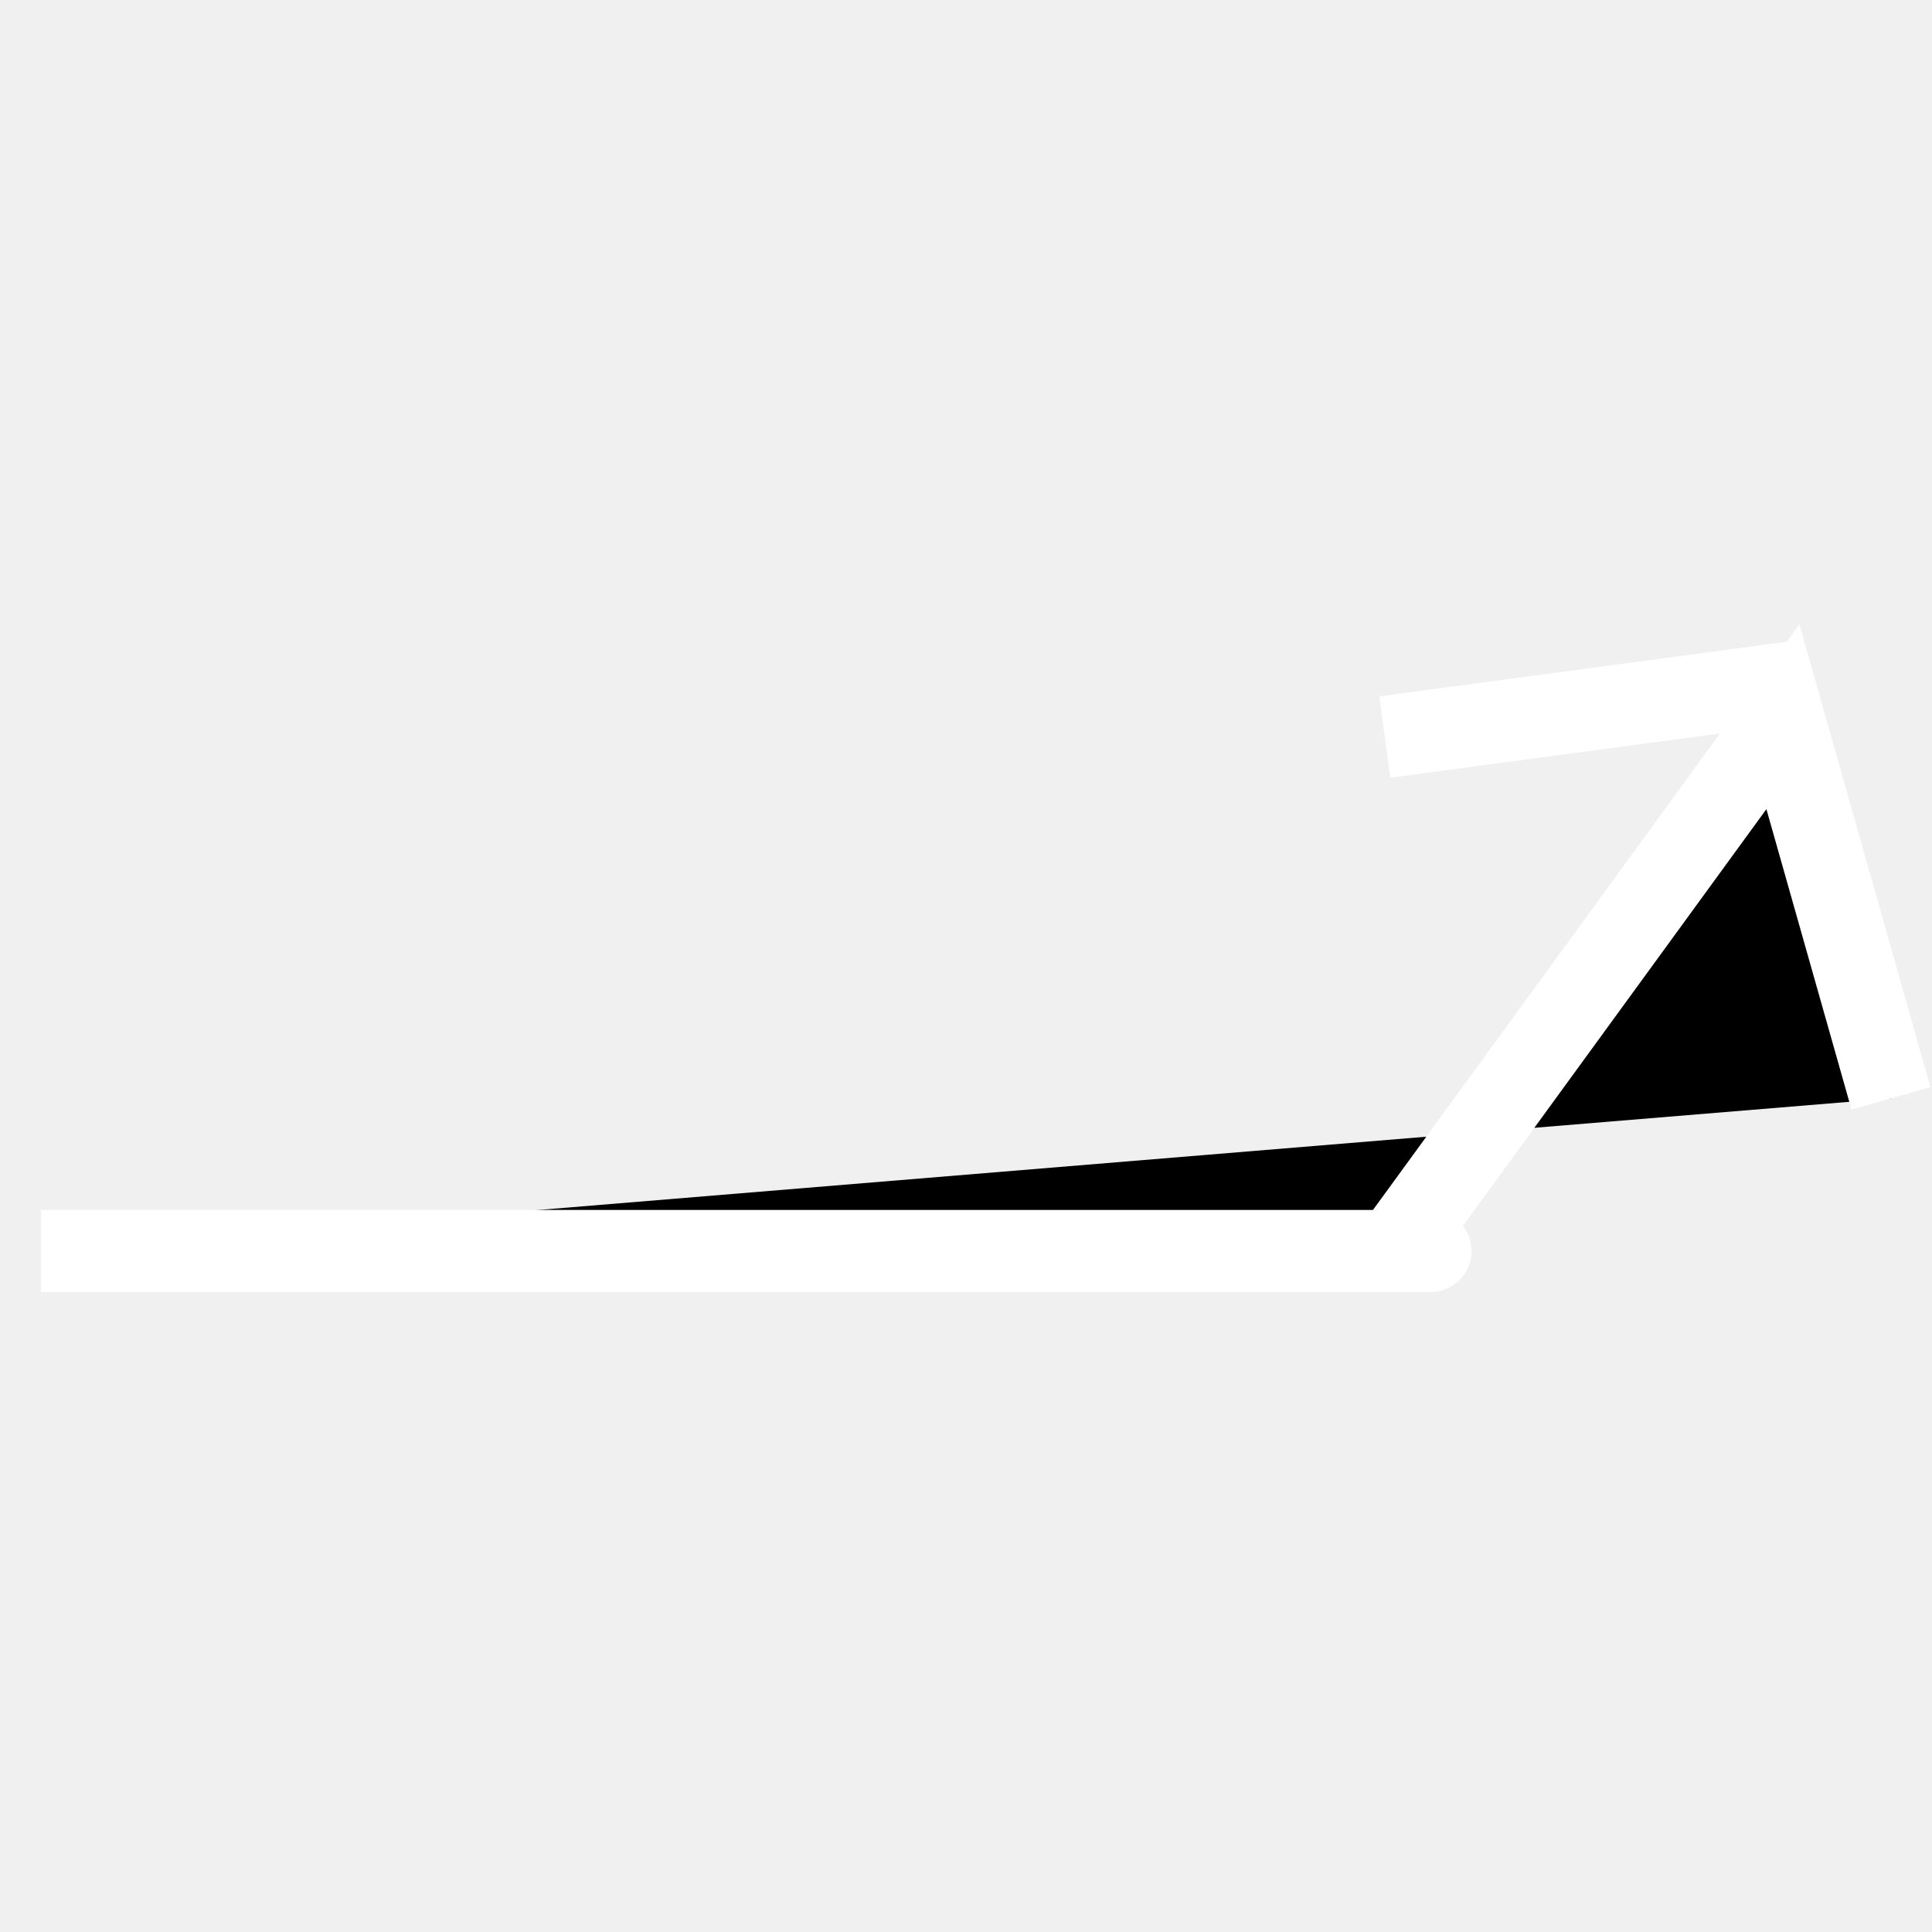
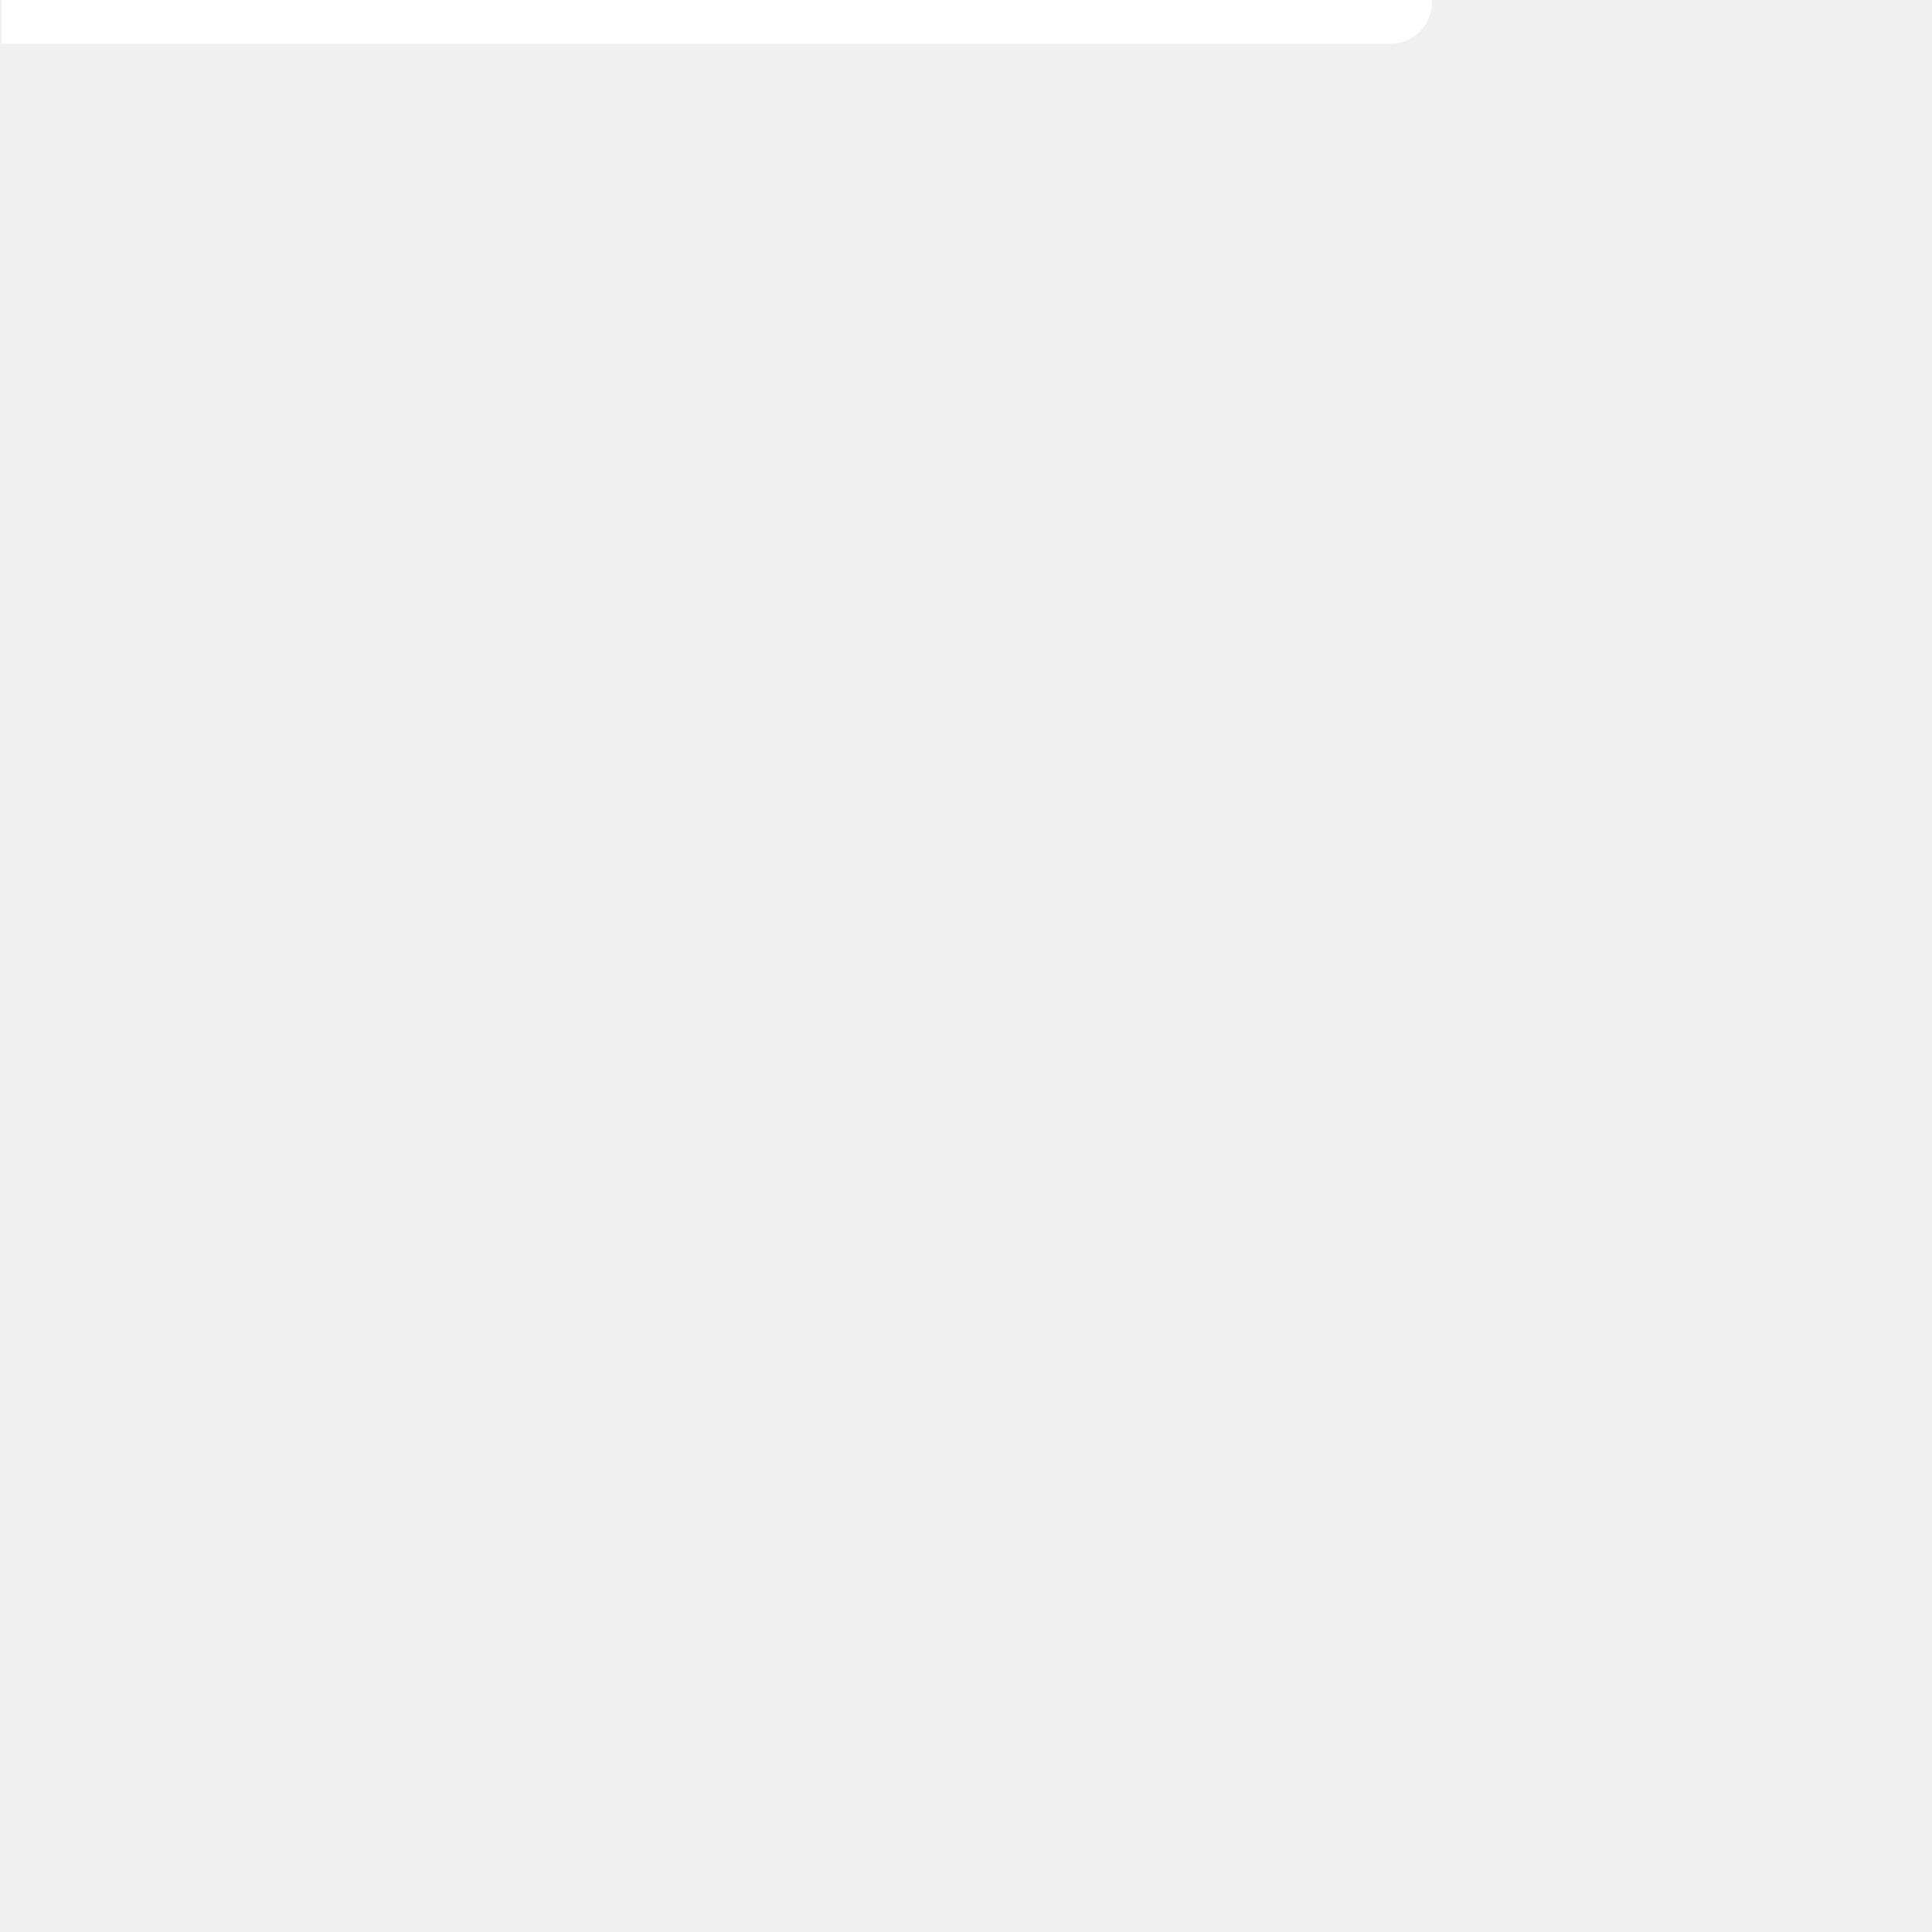
<svg xmlns="http://www.w3.org/2000/svg" width="64" height="64" id="svg2985" version="1.1">
  <defs id="defs2987" />
  <g id="Layer 1" transform="translate(0,16)">
-     <path style="fill:#none;stroke:#ffffff;stroke-width:2.719px;stroke-linecap:butt;stroke-linejoin:miter;stroke-opacity:1" d="m 1.359,25.441 c 57.635,0 44.814,0 44.814,0 L 59.061,7.744 62.641,20.385 M 45.872,8.415 59.721,6.559" id="sc_symbol" />
+     <path style="stroke:#ffffff;stroke-width:2.719px;stroke-linecap:butt;stroke-linejoin:miter;stroke-opacity:1" d="m 0.044,-15.916 c 57.635,0 44.814,0 44.814,0 l 12.887,-17.697 3.58,12.641 m -16.769,-11.969 13.849,-1.857" id="sc_symbol" />
  </g>
</svg>
